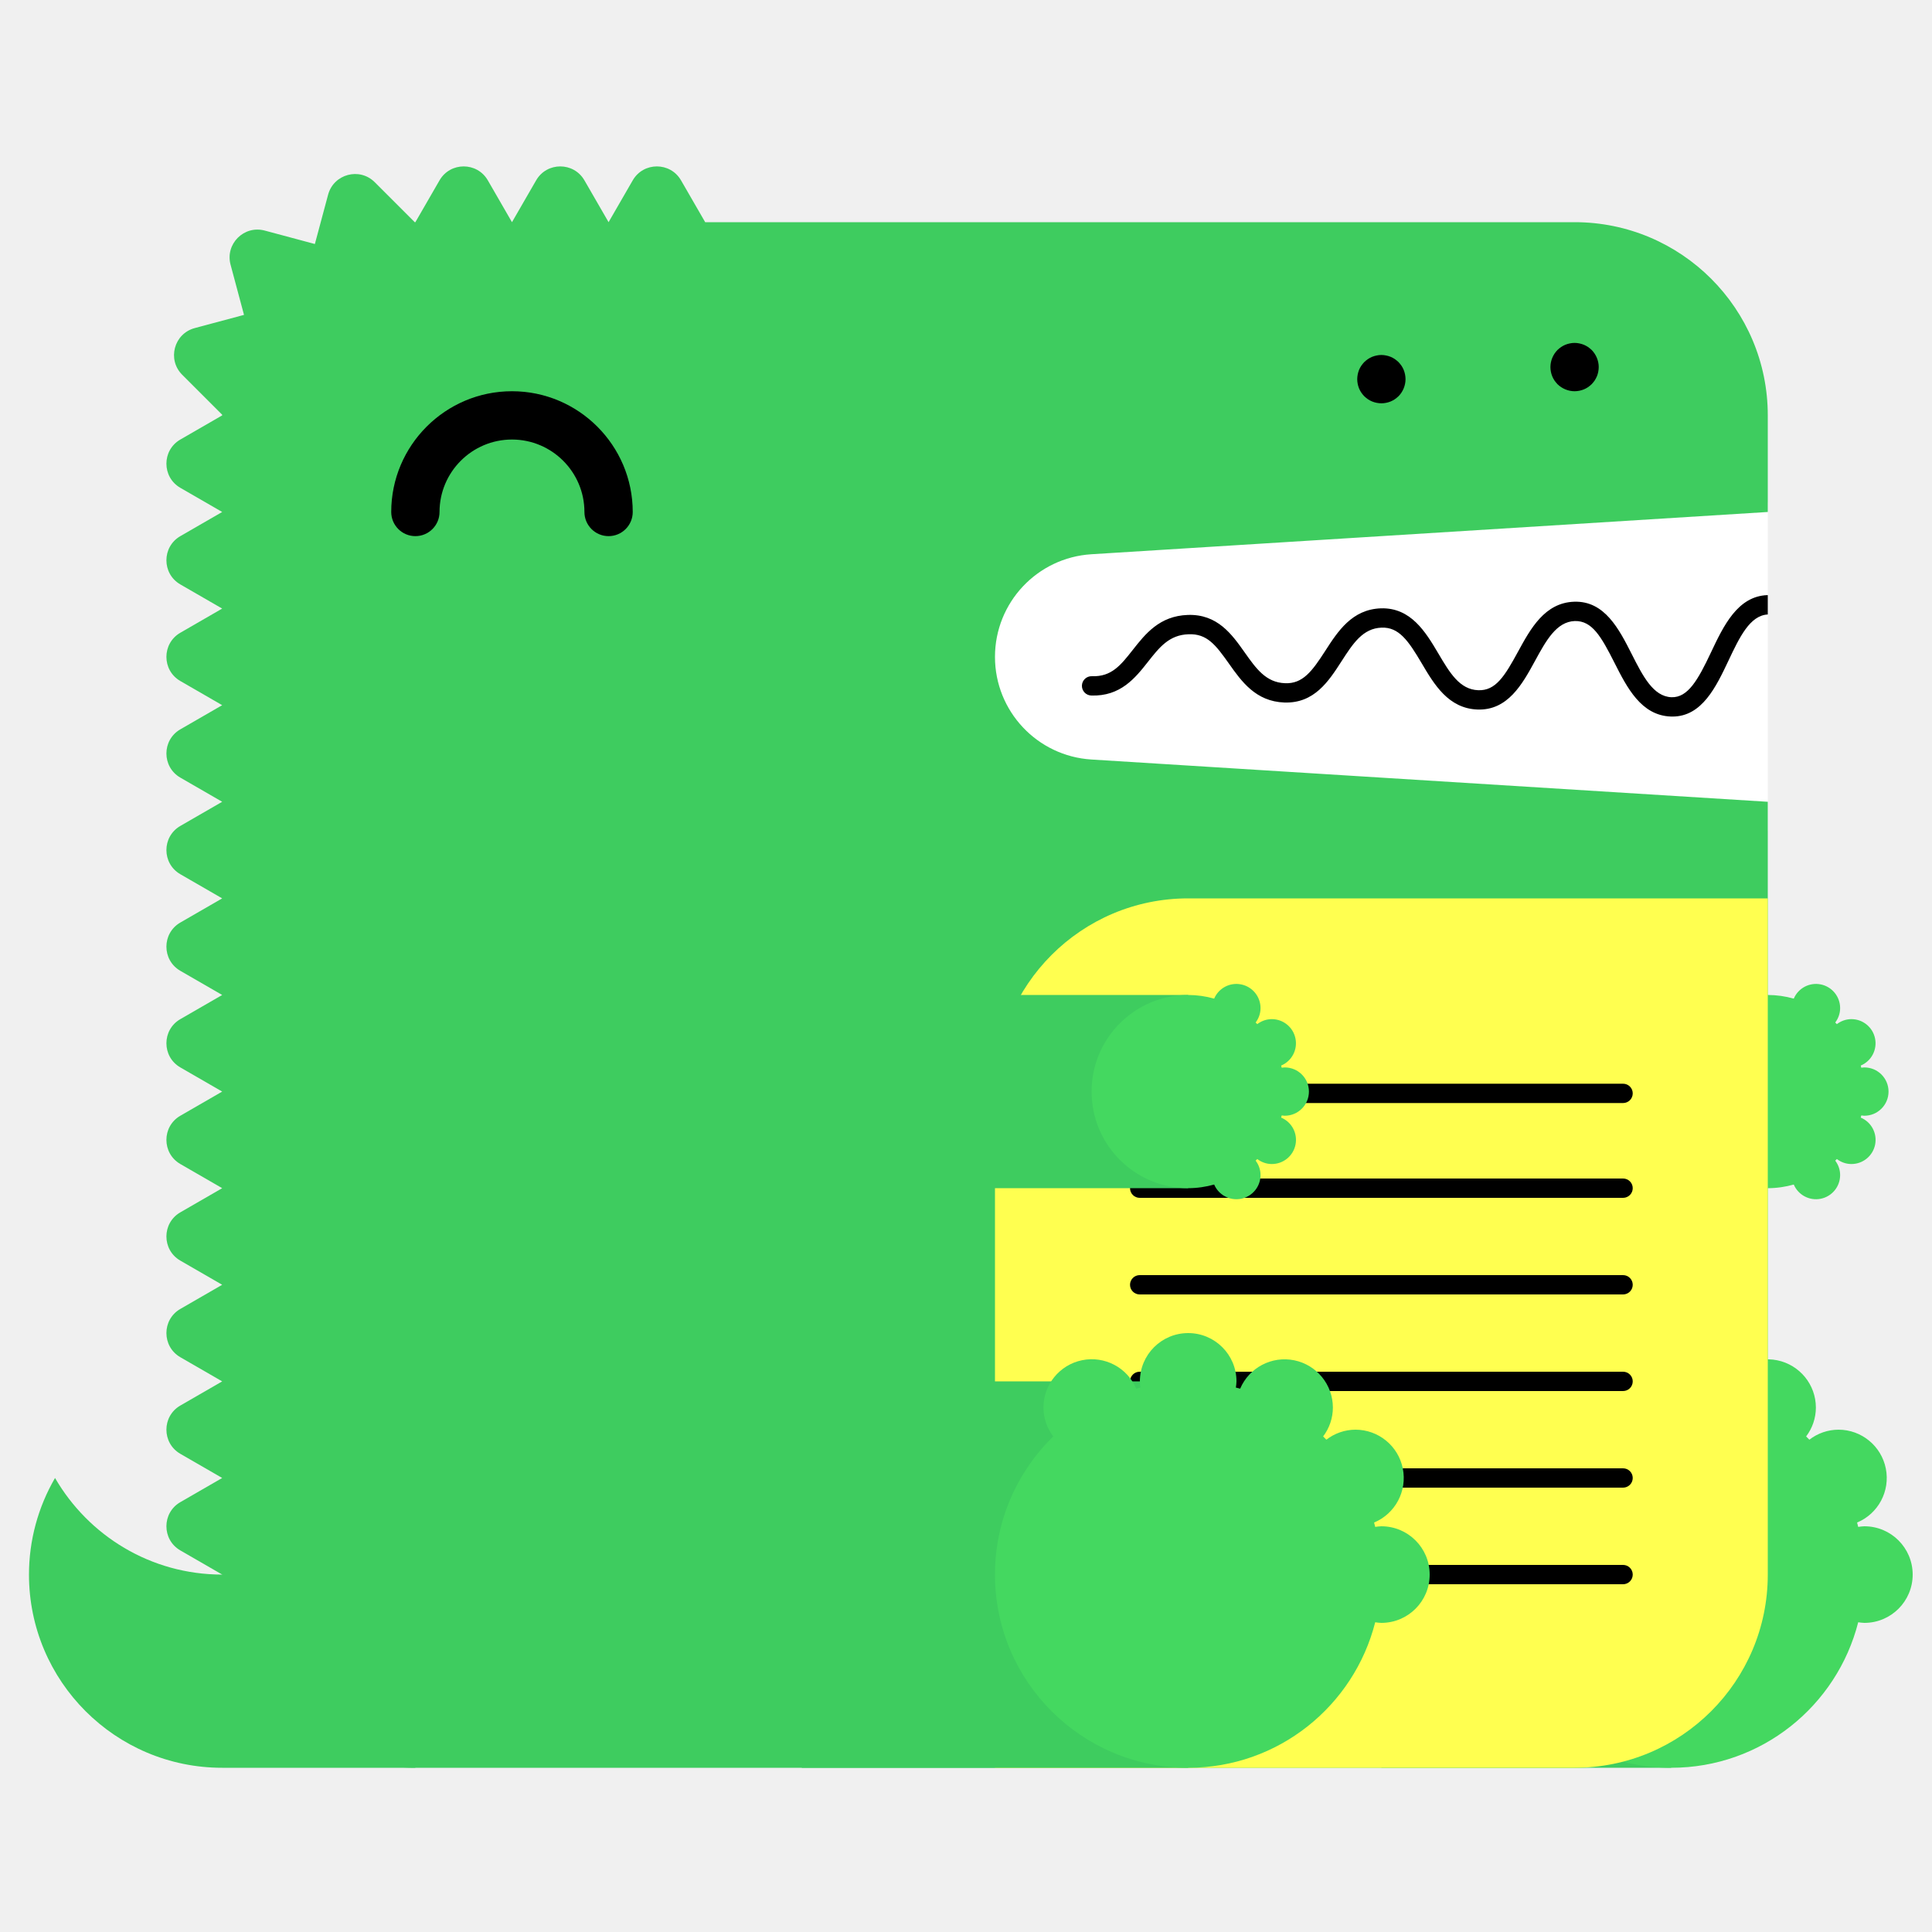
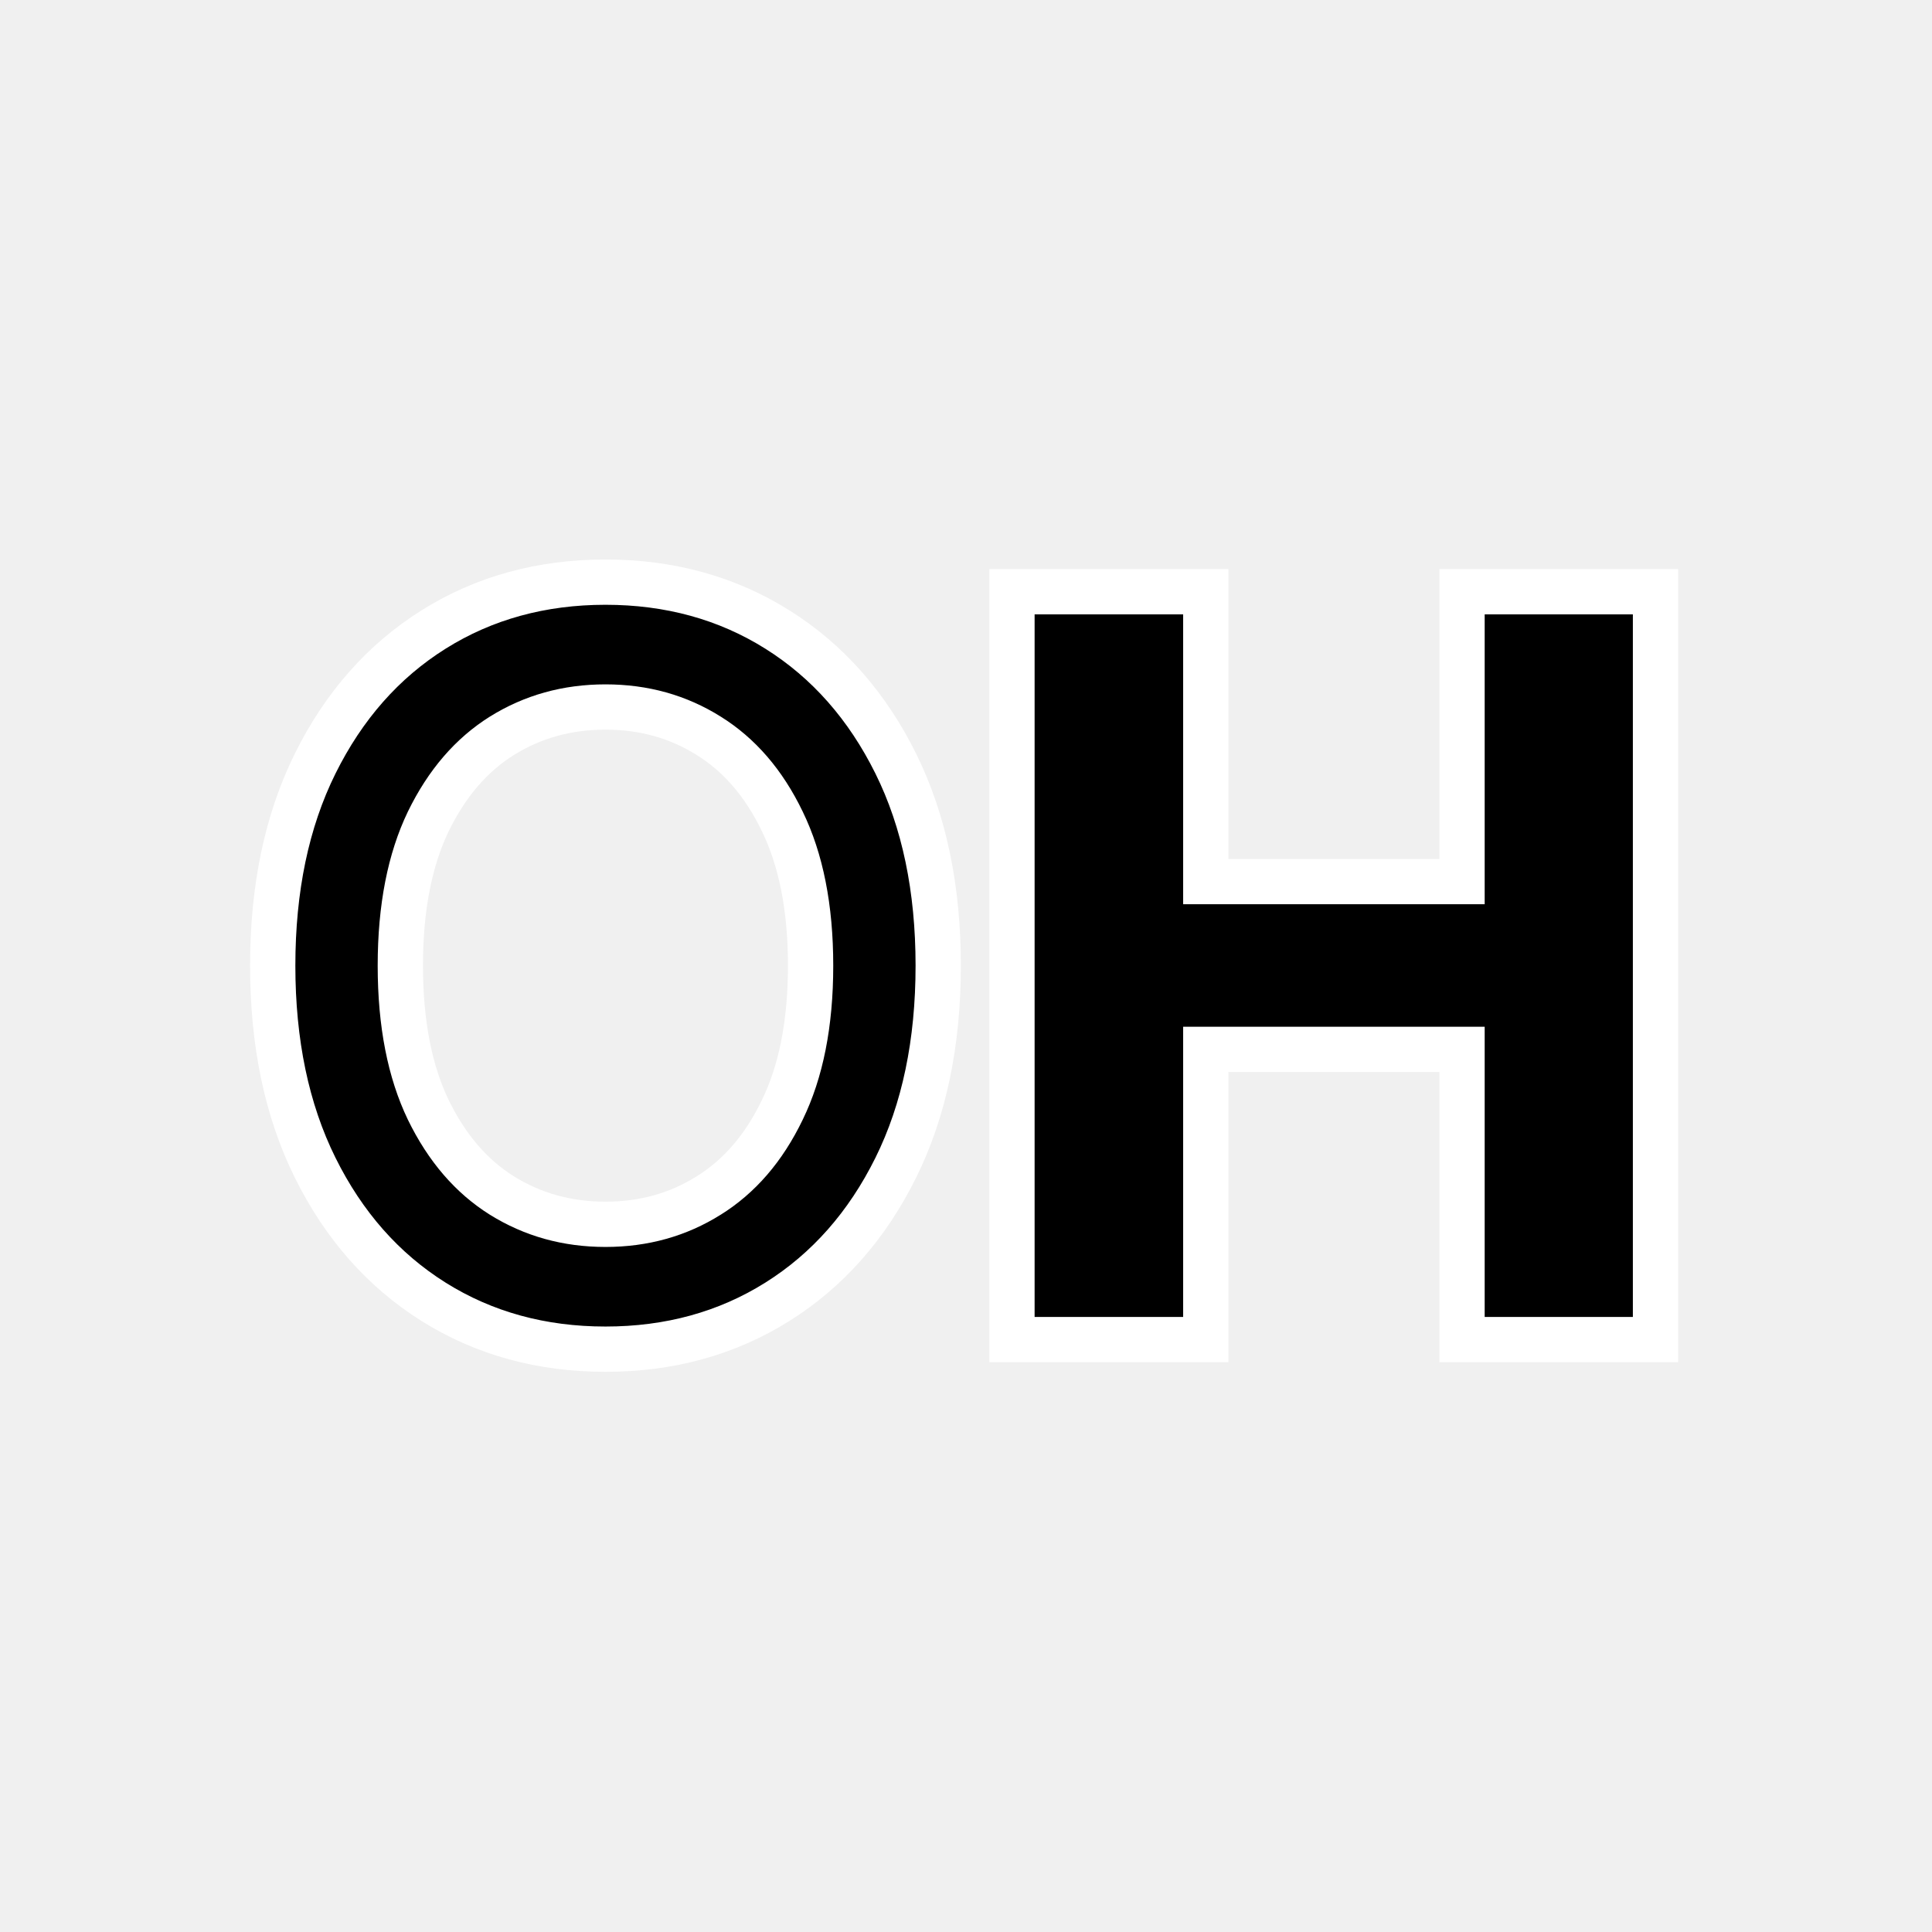
- <svg xmlns="http://www.w3.org/2000/svg" width="200" height="200" viewBox="0 0 200 200">
-   <g fill="none" fill-rule="evenodd">
-     <path fill="#FFF" d="M99 52h84v34H99z" />
-     <path d="M23 163c-7.398 0-13.843-4.027-17.303-10A19.886 19.886 0 0 0 3 163c0 11.046 8.954 20 20 20h20v-20H23z" fill="#3ECC5F" />
-     <path d="M112.98 57.376L183 53V43c0-11.046-8.954-20-20-20H73l-2.5-4.33c-1.112-1.925-3.889-1.925-5 0L63 23l-2.5-4.33c-1.111-1.925-3.889-1.925-5 0L53 23l-2.5-4.33c-1.111-1.925-3.889-1.925-5 0L43 23c-.022 0-.042.003-.065.003l-4.142-4.141c-1.57-1.571-4.252-.853-4.828 1.294l-1.369 5.104-5.192-1.392c-2.148-.575-4.111 1.389-3.535 3.536l1.39 5.193-5.102 1.367c-2.148.576-2.867 3.259-1.296 4.83l4.142 4.142c0 .021-.003.042-.003.064l-4.33 2.5c-1.925 1.111-1.925 3.889 0 5L23 53l-4.33 2.5c-1.925 1.111-1.925 3.889 0 5L23 63l-4.33 2.5c-1.925 1.111-1.925 3.889 0 5L23 73l-4.33 2.5c-1.925 1.111-1.925 3.889 0 5L23 83l-4.33 2.5c-1.925 1.111-1.925 3.889 0 5L23 93l-4.33 2.5c-1.925 1.111-1.925 3.889 0 5L23 103l-4.33 2.5c-1.925 1.111-1.925 3.889 0 5L23 113l-4.33 2.5c-1.925 1.111-1.925 3.889 0 5L23 123l-4.33 2.5c-1.925 1.111-1.925 3.889 0 5L23 133l-4.33 2.5c-1.925 1.111-1.925 3.889 0 5L23 143l-4.33 2.5c-1.925 1.111-1.925 3.889 0 5L23 153l-4.33 2.5c-1.925 1.111-1.925 3.889 0 5L23 163c0 11.046 8.954 20 20 20h120c11.046 0 20-8.954 20-20V83l-70.02-4.376A10.645 10.645 0 0 1 103 68c0-5.621 4.37-10.273 9.98-10.624" fill="#3ECC5F" />
-     <path fill="#3ECC5F" d="M143 183h30v-40h-30z" />
-     <path d="M193 158c-.219 0-.428.037-.639.064-.038-.15-.074-.301-.116-.451A5 5 0 0 0 190.32 148a4.96 4.96 0 0 0-3.016 1.036 26.531 26.531 0 0 0-.335-.336 4.955 4.955 0 0 0 1.011-2.987 5 5 0 0 0-9.599-1.959c-.148-.042-.297-.077-.445-.115.027-.211.064-.42.064-.639a5 5 0 0 0-5-5 5 5 0 0 0-5 5c0 .219.037.428.064.639-.148.038-.297.073-.445.115a4.998 4.998 0 0 0-9.599 1.959c0 1.125.384 2.151 1.011 2.987-3.717 3.632-6.031 8.693-6.031 14.3 0 11.046 8.954 20 20 20 9.339 0 17.16-6.41 19.361-15.064.211.027.42.064.639.064a5 5 0 0 0 5-5 5 5 0 0 0-5-5" fill="#44D860" />
-     <path fill="#3ECC5F" d="M153 123h30v-20h-30z" />
-     <path d="M193 115.5a2.5 2.5 0 1 0 0-5c-.109 0-.214.019-.319.032-.02-.075-.037-.15-.058-.225a2.501 2.501 0 0 0-.963-4.807c-.569 0-1.088.197-1.508.518a6.653 6.653 0 0 0-.168-.168c.314-.417.506-.931.506-1.494a2.5 2.5 0 0 0-4.8-.979A9.987 9.987 0 0 0 183 103c-5.522 0-10 4.478-10 10s4.478 10 10 10c.934 0 1.833-.138 2.69-.377a2.5 2.5 0 0 0 4.8-.979c0-.563-.192-1.077-.506-1.494.057-.055.113-.111.168-.168.42.321.939.518 1.508.518a2.5 2.5 0 0 0 .963-4.807c.021-.074.038-.15.058-.225.105.013.21.032.319.032" fill="#44D860" />
-     <path d="M63 55.5a2.5 2.5 0 0 1-2.5-2.5c0-4.136-3.364-7.5-7.5-7.5s-7.5 3.364-7.5 7.5a2.5 2.5 0 1 1-5 0c0-6.893 5.607-12.5 12.5-12.5S65.5 46.107 65.5 53a2.5 2.5 0 0 1-2.5 2.5" fill="#000" />
-     <path d="M103 183h60c11.046 0 20-8.954 20-20V93h-60c-11.046 0-20 8.954-20 20v70z" fill="#FFFF50" />
-     <path d="M168.02 124h-50.04a1 1 0 1 1 0-2h50.04a1 1 0 1 1 0 2m0 20h-50.04a1 1 0 1 1 0-2h50.04a1 1 0 1 1 0 2m0 20h-50.04a1 1 0 1 1 0-2h50.04a1 1 0 1 1 0 2m0-49.814h-50.04a1 1 0 1 1 0-2h50.04a1 1 0 1 1 0 2m0 19.814h-50.04a1 1 0 1 1 0-2h50.04a1 1 0 1 1 0 2m0 20h-50.04a1 1 0 1 1 0-2h50.04a1 1 0 1 1 0 2M183 61.611c-.012 0-.022-.006-.034-.005-3.09.105-4.552 3.196-5.842 5.923-1.346 2.85-2.387 4.703-4.093 4.647-1.889-.068-2.969-2.202-4.113-4.46-1.314-2.594-2.814-5.536-5.963-5.426-3.046.104-4.513 2.794-5.807 5.167-1.377 2.528-2.314 4.065-4.121 3.994-1.927-.07-2.951-1.805-4.136-3.813-1.321-2.236-2.848-4.75-5.936-4.664-2.994.103-4.465 2.385-5.763 4.4-1.373 2.13-2.335 3.428-4.165 3.351-1.973-.07-2.992-1.51-4.171-3.177-1.324-1.873-2.816-3.993-5.895-3.89-2.928.1-4.399 1.97-5.696 3.618-1.232 1.564-2.194 2.802-4.229 2.724a1 1 0 0 0-.072 2c3.017.101 4.545-1.8 5.872-3.487 1.177-1.496 2.193-2.787 4.193-2.855 1.926-.082 2.829 1.115 4.195 3.045 1.297 1.834 2.769 3.914 5.731 4.021 3.103.104 4.596-2.215 5.918-4.267 1.182-1.834 2.202-3.417 4.15-3.484 1.793-.067 2.769 1.35 4.145 3.681 1.297 2.197 2.766 4.686 5.787 4.796 3.125.108 4.634-2.62 5.949-5.035 1.139-2.088 2.214-4.06 4.119-4.126 1.793-.042 2.728 1.595 4.111 4.33 1.292 2.553 2.757 5.445 5.825 5.556l.169.003c3.064 0 4.518-3.075 5.805-5.794 1.139-2.41 2.217-4.68 4.067-4.773v-2z" fill="#000" />
-     <path fill="#3ECC5F" d="M83 183h40v-40H83z" />
-     <path d="M143 158c-.219 0-.428.037-.639.064-.038-.15-.074-.301-.116-.451A5 5 0 0 0 140.32 148a4.96 4.96 0 0 0-3.016 1.036 26.531 26.531 0 0 0-.335-.336 4.955 4.955 0 0 0 1.011-2.987 5 5 0 0 0-9.599-1.959c-.148-.042-.297-.077-.445-.115.027-.211.064-.42.064-.639a5 5 0 0 0-5-5 5 5 0 0 0-5 5c0 .219.037.428.064.639-.148.038-.297.073-.445.115a4.998 4.998 0 0 0-9.599 1.959c0 1.125.384 2.151 1.011 2.987-3.717 3.632-6.031 8.693-6.031 14.3 0 11.046 8.954 20 20 20 9.339 0 17.16-6.41 19.361-15.064.211.027.42.064.639.064a5 5 0 0 0 5-5 5 5 0 0 0-5-5" fill="#44D860" />
-     <path fill="#3ECC5F" d="M83 123h40v-20H83z" />
-     <path d="M133 115.5a2.5 2.5 0 1 0 0-5c-.109 0-.214.019-.319.032-.02-.075-.037-.15-.058-.225a2.501 2.501 0 0 0-.963-4.807c-.569 0-1.088.197-1.508.518a6.653 6.653 0 0 0-.168-.168c.314-.417.506-.931.506-1.494a2.5 2.5 0 0 0-4.8-.979A9.987 9.987 0 0 0 123 103c-5.522 0-10 4.478-10 10s4.478 10 10 10c.934 0 1.833-.138 2.69-.377a2.5 2.5 0 0 0 4.8-.979c0-.563-.192-1.077-.506-1.494.057-.055.113-.111.168-.168.42.321.939.518 1.508.518a2.5 2.5 0 0 0 .963-4.807c.021-.074.038-.15.058-.225.105.013.21.032.319.032" fill="#44D860" />
-     <path d="M143 41.75c-.16 0-.33-.02-.49-.05a2.52 2.52 0 0 1-.47-.14c-.15-.06-.29-.14-.431-.23-.13-.09-.259-.2-.38-.31-.109-.12-.219-.24-.309-.38s-.17-.28-.231-.43a2.619 2.619 0 0 1-.189-.96c0-.16.02-.33.05-.49.03-.16.08-.31.139-.47.061-.15.141-.29.231-.43.09-.13.2-.26.309-.38.121-.11.25-.22.38-.31.141-.09.281-.17.431-.23.149-.06.31-.11.47-.14.32-.07.65-.07.98 0 .159.03.32.08.47.14.149.06.29.14.43.23.13.09.259.2.38.31.11.12.22.25.31.38.09.14.17.28.23.43.06.16.11.31.14.47.029.16.05.33.05.49 0 .66-.271 1.31-.73 1.77-.121.11-.25.22-.38.31-.14.09-.281.17-.43.23a2.565 2.565 0 0 1-.96.19m20-1.25c-.66 0-1.3-.27-1.771-.73a3.802 3.802 0 0 1-.309-.38c-.09-.14-.17-.28-.231-.43a2.619 2.619 0 0 1-.189-.96c0-.66.27-1.3.729-1.77.121-.11.25-.22.38-.31.141-.09.281-.17.431-.23.149-.06.31-.11.47-.14.32-.07.66-.07.98 0 .159.03.32.08.47.14.149.06.29.14.43.23.13.09.259.2.38.31.459.47.73 1.11.73 1.77 0 .16-.021.33-.05.49-.03.16-.08.32-.14.47-.07.15-.14.29-.23.43-.09.13-.2.26-.31.38-.121.11-.25.22-.38.31-.14.09-.281.17-.43.23a2.565 2.565 0 0 1-.96.19" fill="#000" />
-   </g>
+ <svg xmlns="http://www.w3.org/2000/svg" width="512" height="512" viewBox="0 0 512 512" fill="none">
+   <path d="M207.32 217.691L207.326 217.703L207.332 217.715C212.225 227.777 214.818 240.429 214.818 255.909C214.818 271.389 212.225 284.041 207.332 294.103L207.326 294.115L207.32 294.127C202.409 304.34 195.882 311.802 187.829 316.815L187.821 316.82L187.814 316.825C179.727 321.892 170.66 324.455 160.455 324.455C150.252 324.455 141.15 321.894 132.996 316.82C125.001 311.807 118.468 304.34 113.493 294.116C108.654 284.049 106.091 271.392 106.091 255.909C106.091 240.427 108.654 227.77 113.492 217.703C118.468 207.478 125.001 200.011 132.997 194.998C141.151 189.924 150.252 187.364 160.455 187.364C170.66 187.364 179.727 189.926 187.814 194.993L187.821 194.998L187.829 195.003C195.882 200.016 202.409 207.478 207.32 217.691ZM268.182 349V355H274.182H313.545H319.545V349V278.091H387.455V349V355H393.455H432.727H438.727V349V162.818V156.818H432.727H393.455H387.455V162.818V233.636H319.545V162.818V156.818H313.545H274.182H268.182V162.818V349ZM237.376 309.483C244.961 294.183 248.636 276.261 248.636 255.909C248.636 235.557 244.961 217.635 237.376 202.335C229.841 187.136 219.396 175.227 206.007 166.827C192.604 158.417 177.358 154.273 160.455 154.273C143.551 154.273 128.305 158.417 114.902 166.827C101.513 175.227 91.069 187.136 83.533 202.335C75.948 217.635 72.273 235.557 72.273 255.909C72.273 276.261 75.948 294.183 83.533 309.483C91.069 324.682 101.513 336.591 114.902 344.991C128.305 353.401 143.551 357.545 160.455 357.545C177.358 357.545 192.604 353.401 206.007 344.991C219.396 336.591 229.841 324.682 237.376 309.483Z" fill="black" stroke="white" stroke-width="12" />
</svg>
